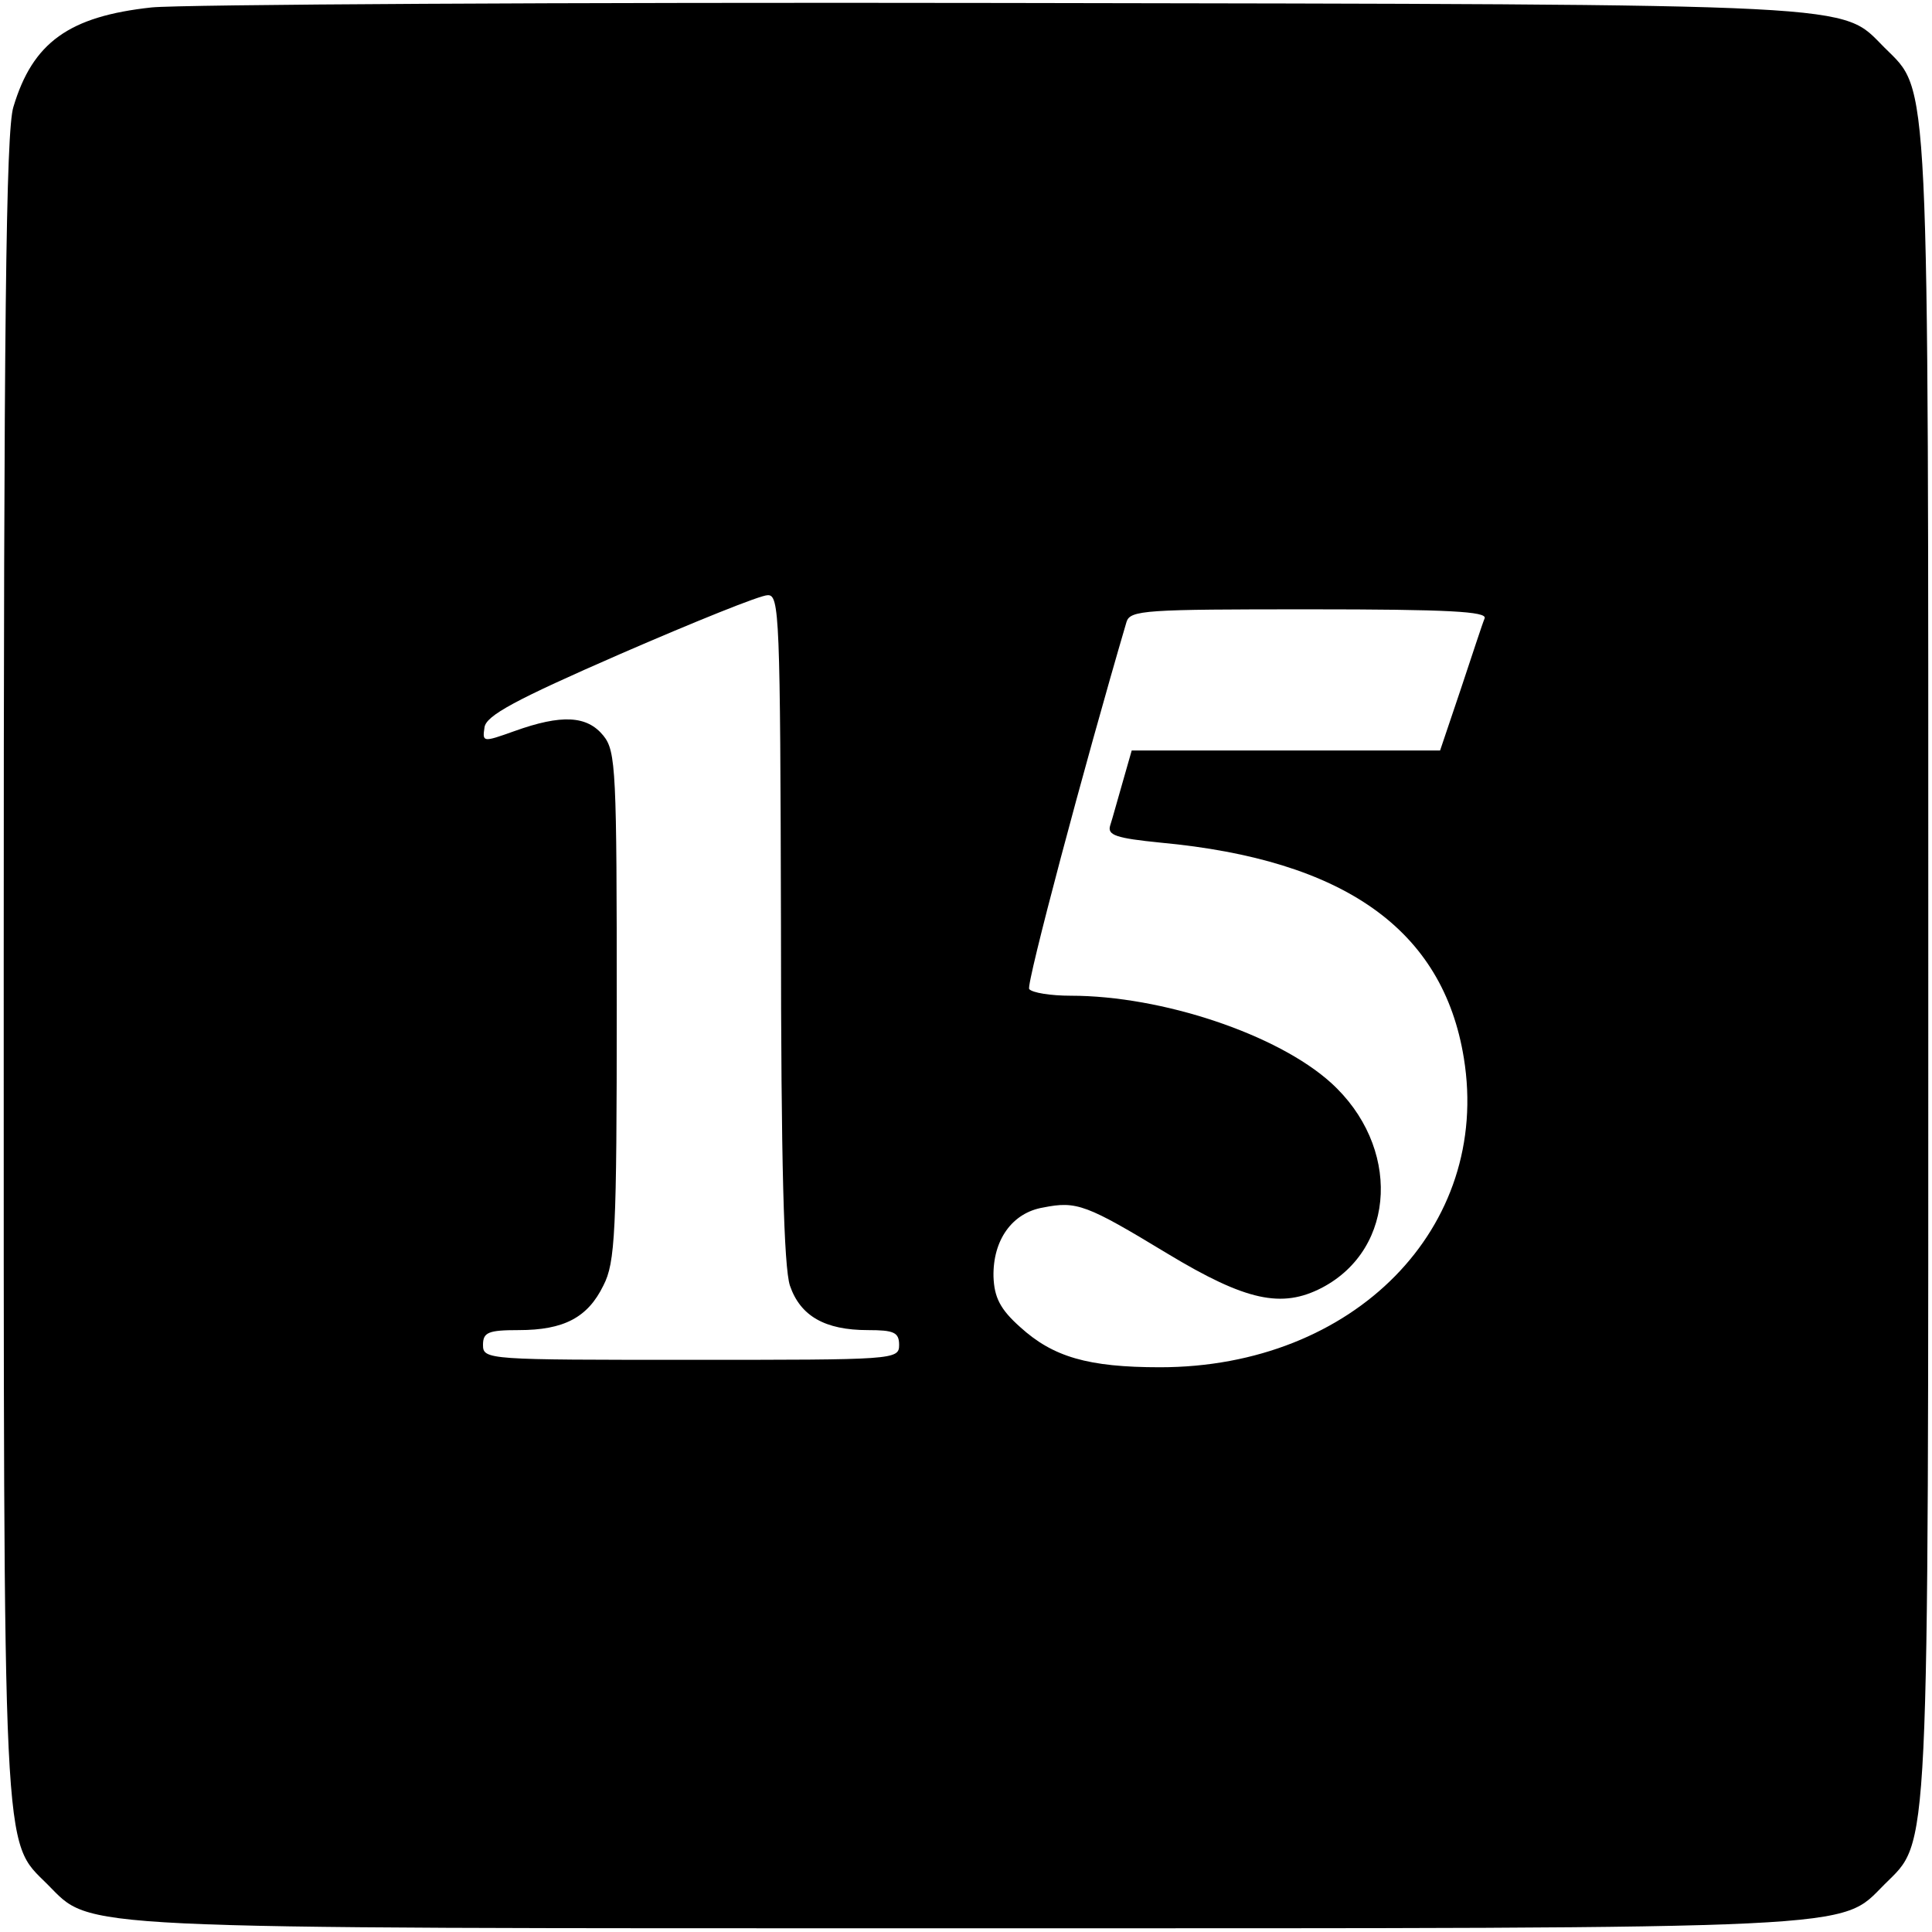
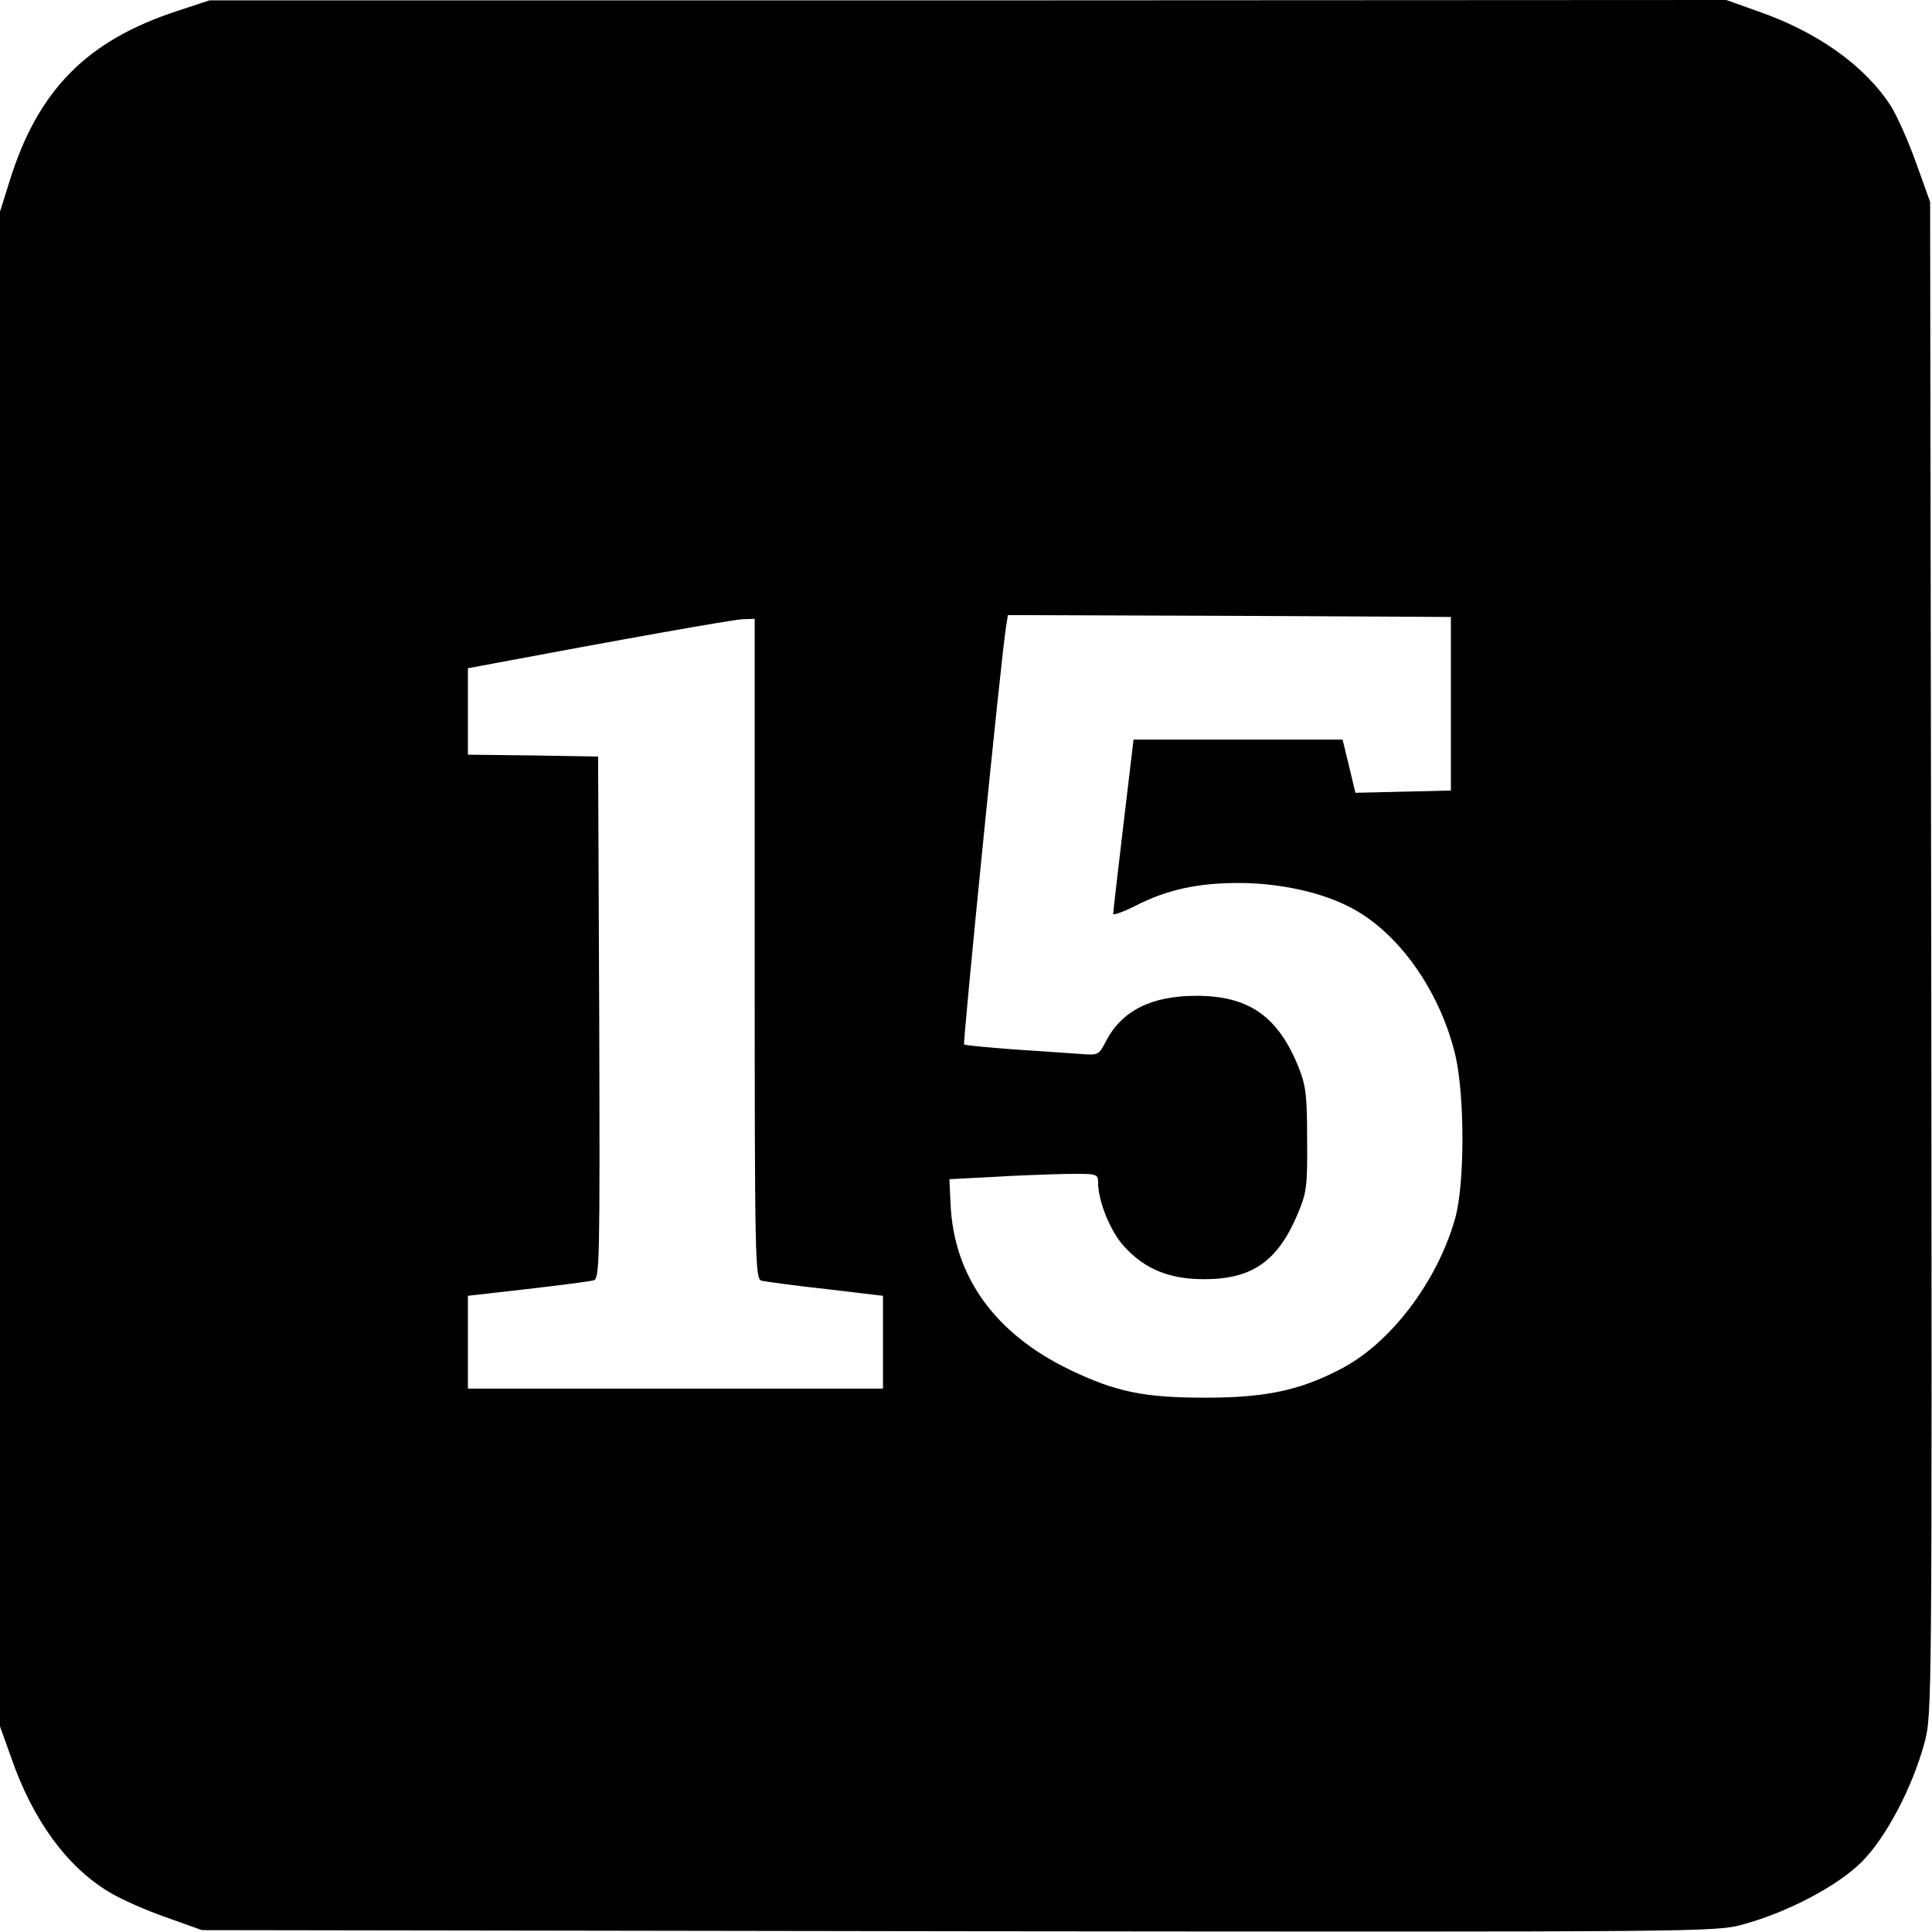
- <svg xmlns="http://www.w3.org/2000/svg" version="1.0" width="260pt" height="260pt" viewBox="0 0 260 260" preserveAspectRatio="xMidYMid meet">
-   <g transform="translate(0,260) scale(0.1,-0.1)" fill="#000000" stroke="none">
-     <path d="M204 2590 c-111 -12 -160 -47 -186 -134 -10 -32 -13 -291 -13 -1156 0 -1220 -2 -1175 59 -1236 61 -61 16 -59 1236 -59 1220 0 1175 -2 1236 59 61 61 59 16 59 1236 0 1220 2 1175 -59 1236 -60 60 -14 58 -1186 60 -591 1 -1107 -2 -1146 -6z m847 -1237 c0 -320 4 -458 12 -483 14 -41 47 -60 105 -60 35 0 42 -3 42 -20 0 -20 -7 -20 -280 -20 -273 0 -280 0 -280 20 0 17 7 20 48 20 61 0 93 17 114 60 16 31 18 71 18 376 0 317 -1 343 -18 364 -22 27 -56 29 -120 6 -42 -15 -43 -15 -40 5 2 16 41 37 183 99 99 43 188 79 198 79 16 1 17 -27 18 -446z m947 415 c-3 -7 -17 -50 -32 -95 l-28 -83 -207 0 -208 0 -12 -42 c-7 -24 -14 -50 -17 -59 -4 -13 8 -17 68 -23 247 -23 380 -117 408 -290 37 -228 -148 -416 -409 -416 -97 0 -144 14 -188 54 -27 24 -35 40 -36 68 -1 49 25 86 67 93 45 9 58 4 167 -62 106 -64 154 -74 208 -46 101 53 106 191 12 276 -72 65 -227 117 -350 117 -27 0 -52 4 -56 9 -4 7 74 300 131 494 5 16 25 17 246 17 188 0 239 -3 236 -12z" />
+ <svg xmlns="http://www.w3.org/2000/svg" version="1.0" width="512pt" height="512pt" viewBox="0 0 512 512" preserveAspectRatio="xMidYMid meet">
+   <g transform="translate(0,512) scale(0.1,-0.1)" fill="#000000" stroke="none">
+     <path d="M470 5091 c-239 -78 -369 -209 -444 -449 l-26 -83 0 -2007 0 -2007 29 -81 c57 -166 148 -291 260 -358 31 -19 99 -49 151 -67 l95 -34 2004 -3 c1993 -2 2005 -2 2080 18 118 32 251 102 315 166 64 64 134 197 166 315 20 75 20 87 18 2080 l-3 2004 -37 103 c-20 56 -50 124 -67 151 -69 107 -195 197 -355 252 l-81 29 -2010 -1 -2010 0 -85 -28z m3375 -1836 l0 -230 -126 -3 -127 -3 -17 71 -17 70 -277 0 -277 0 -27 -227 c-15 -126 -27 -231 -27 -235 0 -4 26 5 58 21 83 43 166 61 274 61 110 0 223 -25 301 -67 126 -67 234 -222 274 -390 25 -109 25 -342 -1 -433 -48 -168 -171 -329 -301 -397 -110 -58 -202 -77 -360 -77 -163 0 -237 15 -360 74 -199 96 -308 248 -316 441 l-3 64 115 6 c63 4 151 7 197 8 79 1 82 0 82 -22 0 -50 32 -129 68 -169 55 -61 120 -88 213 -88 127 0 195 47 248 173 24 57 26 73 25 197 0 114 -3 143 -22 190 -54 136 -132 191 -271 191 -121 0 -199 -40 -241 -122 -18 -35 -20 -36 -67 -32 -26 2 -106 7 -176 12 -70 5 -130 11 -132 13 -4 4 99 1036 111 1106 l5 32 587 -2 587 -3 0 -230z m-1845 -649 c0 -824 1 -875 18 -880 9 -2 86 -13 170 -22 l152 -18 0 -123 0 -123 -550 0 -550 0 0 123 0 123 158 18 c86 10 165 20 175 23 16 4 17 44 15 696 l-3 692 -172 3 -173 2 0 115 0 114 37 7 c372 70 665 122 691 123 l32 1 0 -874z" />
  </g>
</svg>
